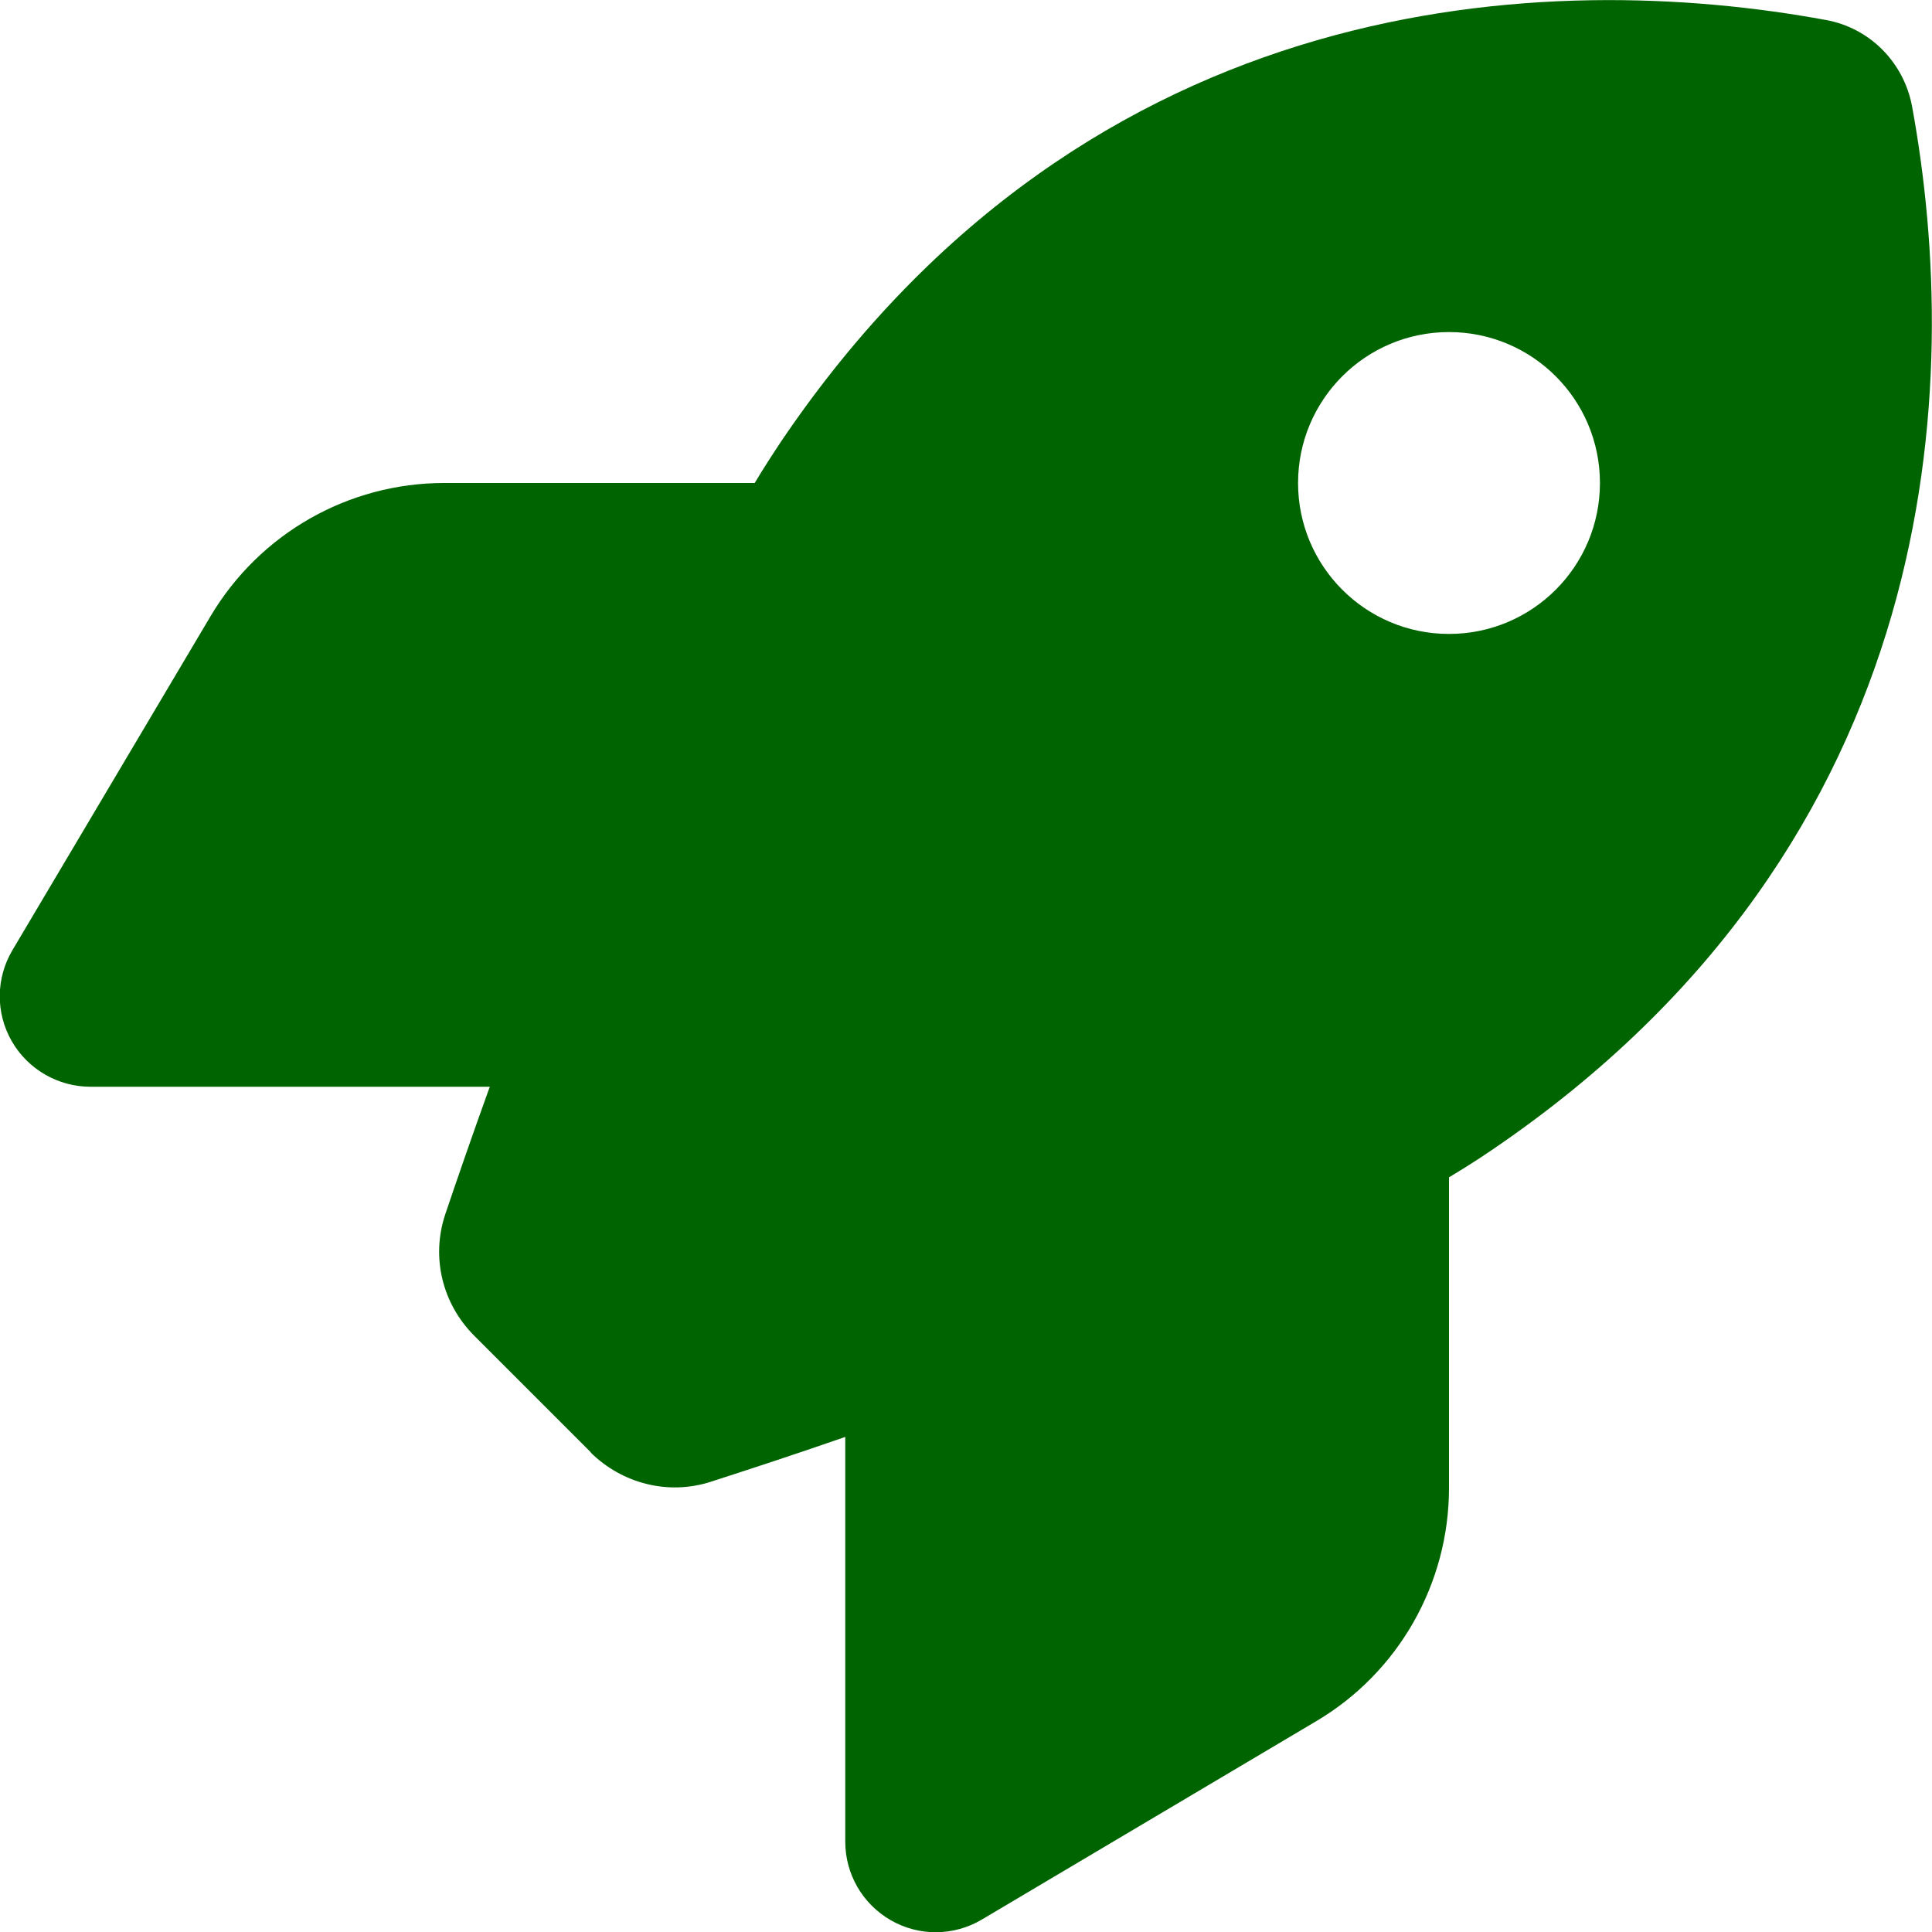
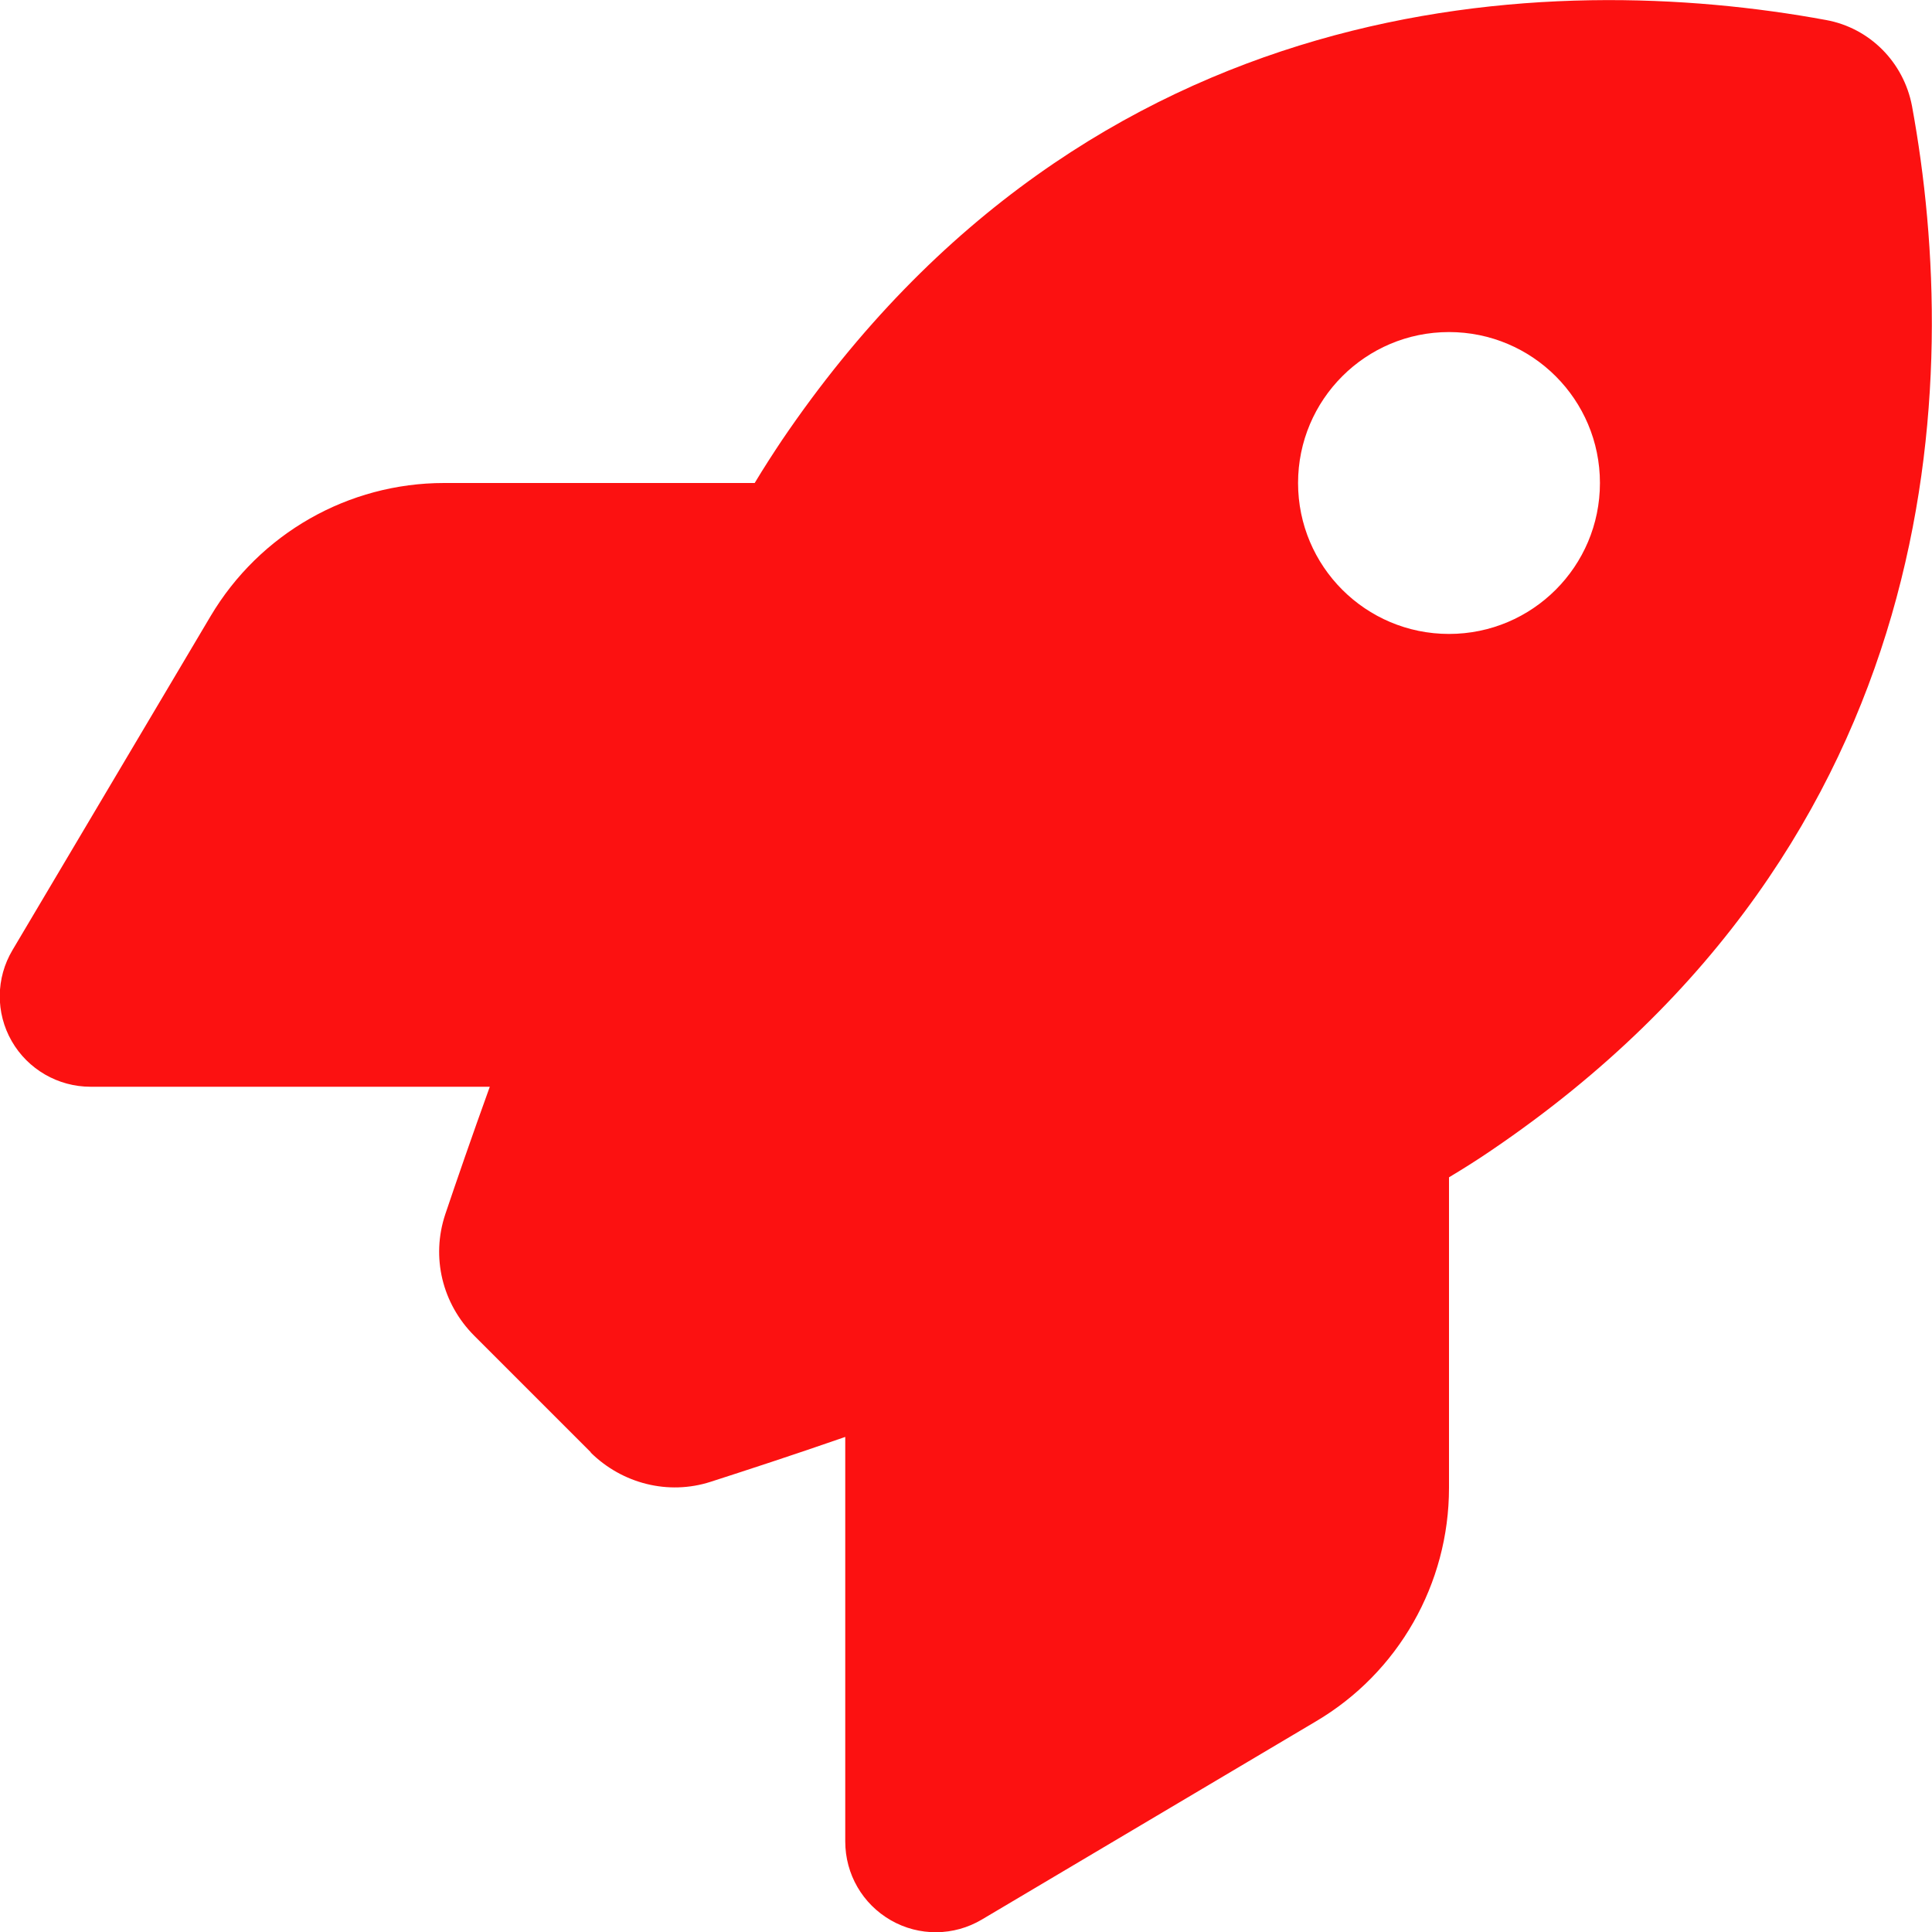
<svg xmlns="http://www.w3.org/2000/svg" width="256" height="256" viewBox="0 0 512 512">
-   <path fill="darkgreen" d="M156.6 384.9L125.7 354c-8.5-8.5-11.5-20.8-7.7-32.2c3-8.9 7-20.5 11.8-33.8H24c-8.6 0-16.6-4.6-20.9-12.1s-4.2-16.7.2-24.1l52.5-88.5c13-21.9 36.5-35.3 61.9-35.3H200c2.4-4 4.8-7.7 7.2-11.3C289.1-4.1 411.1-8.1 483.9 5.3c11.6 2.1 20.6 11.2 22.8 22.8c13.4 72.9 9.3 194.8-111.4 276.7c-3.5 2.4-7.3 4.8-11.3 7.2v82.3c0 25.4-13.4 49-35.3 61.9l-88.5 52.5c-7.4 4.4-16.6 4.5-24.1.2S224 496.7 224 488V380.8c-14.1 4.9-26.4 8.9-35.7 11.9c-11.2 3.6-23.4.5-31.8-7.8zM384 168a40 40 0 1 0 0-80a40 40 0 1 0 0 80z" />
+   <path fill="#fc1111" d="M156.6 384.9L125.7 354c-8.5-8.5-11.5-20.8-7.7-32.2c3-8.9 7-20.5 11.8-33.8H24c-8.6 0-16.6-4.6-20.9-12.1s-4.2-16.7.2-24.1l52.5-88.5c13-21.9 36.5-35.3 61.9-35.3H200c2.4-4 4.8-7.7 7.2-11.3C289.1-4.1 411.1-8.1 483.9 5.3c11.6 2.1 20.6 11.2 22.8 22.8c13.4 72.9 9.3 194.8-111.4 276.7c-3.5 2.4-7.3 4.8-11.3 7.2v82.3c0 25.4-13.4 49-35.3 61.9l-88.5 52.5c-7.4 4.4-16.6 4.5-24.1.2S224 496.7 224 488V380.8c-14.1 4.9-26.4 8.9-35.7 11.9c-11.2 3.6-23.4.5-31.8-7.8zM384 168a40 40 0 1 0 0-80a40 40 0 1 0 0 80z" />
</svg>
